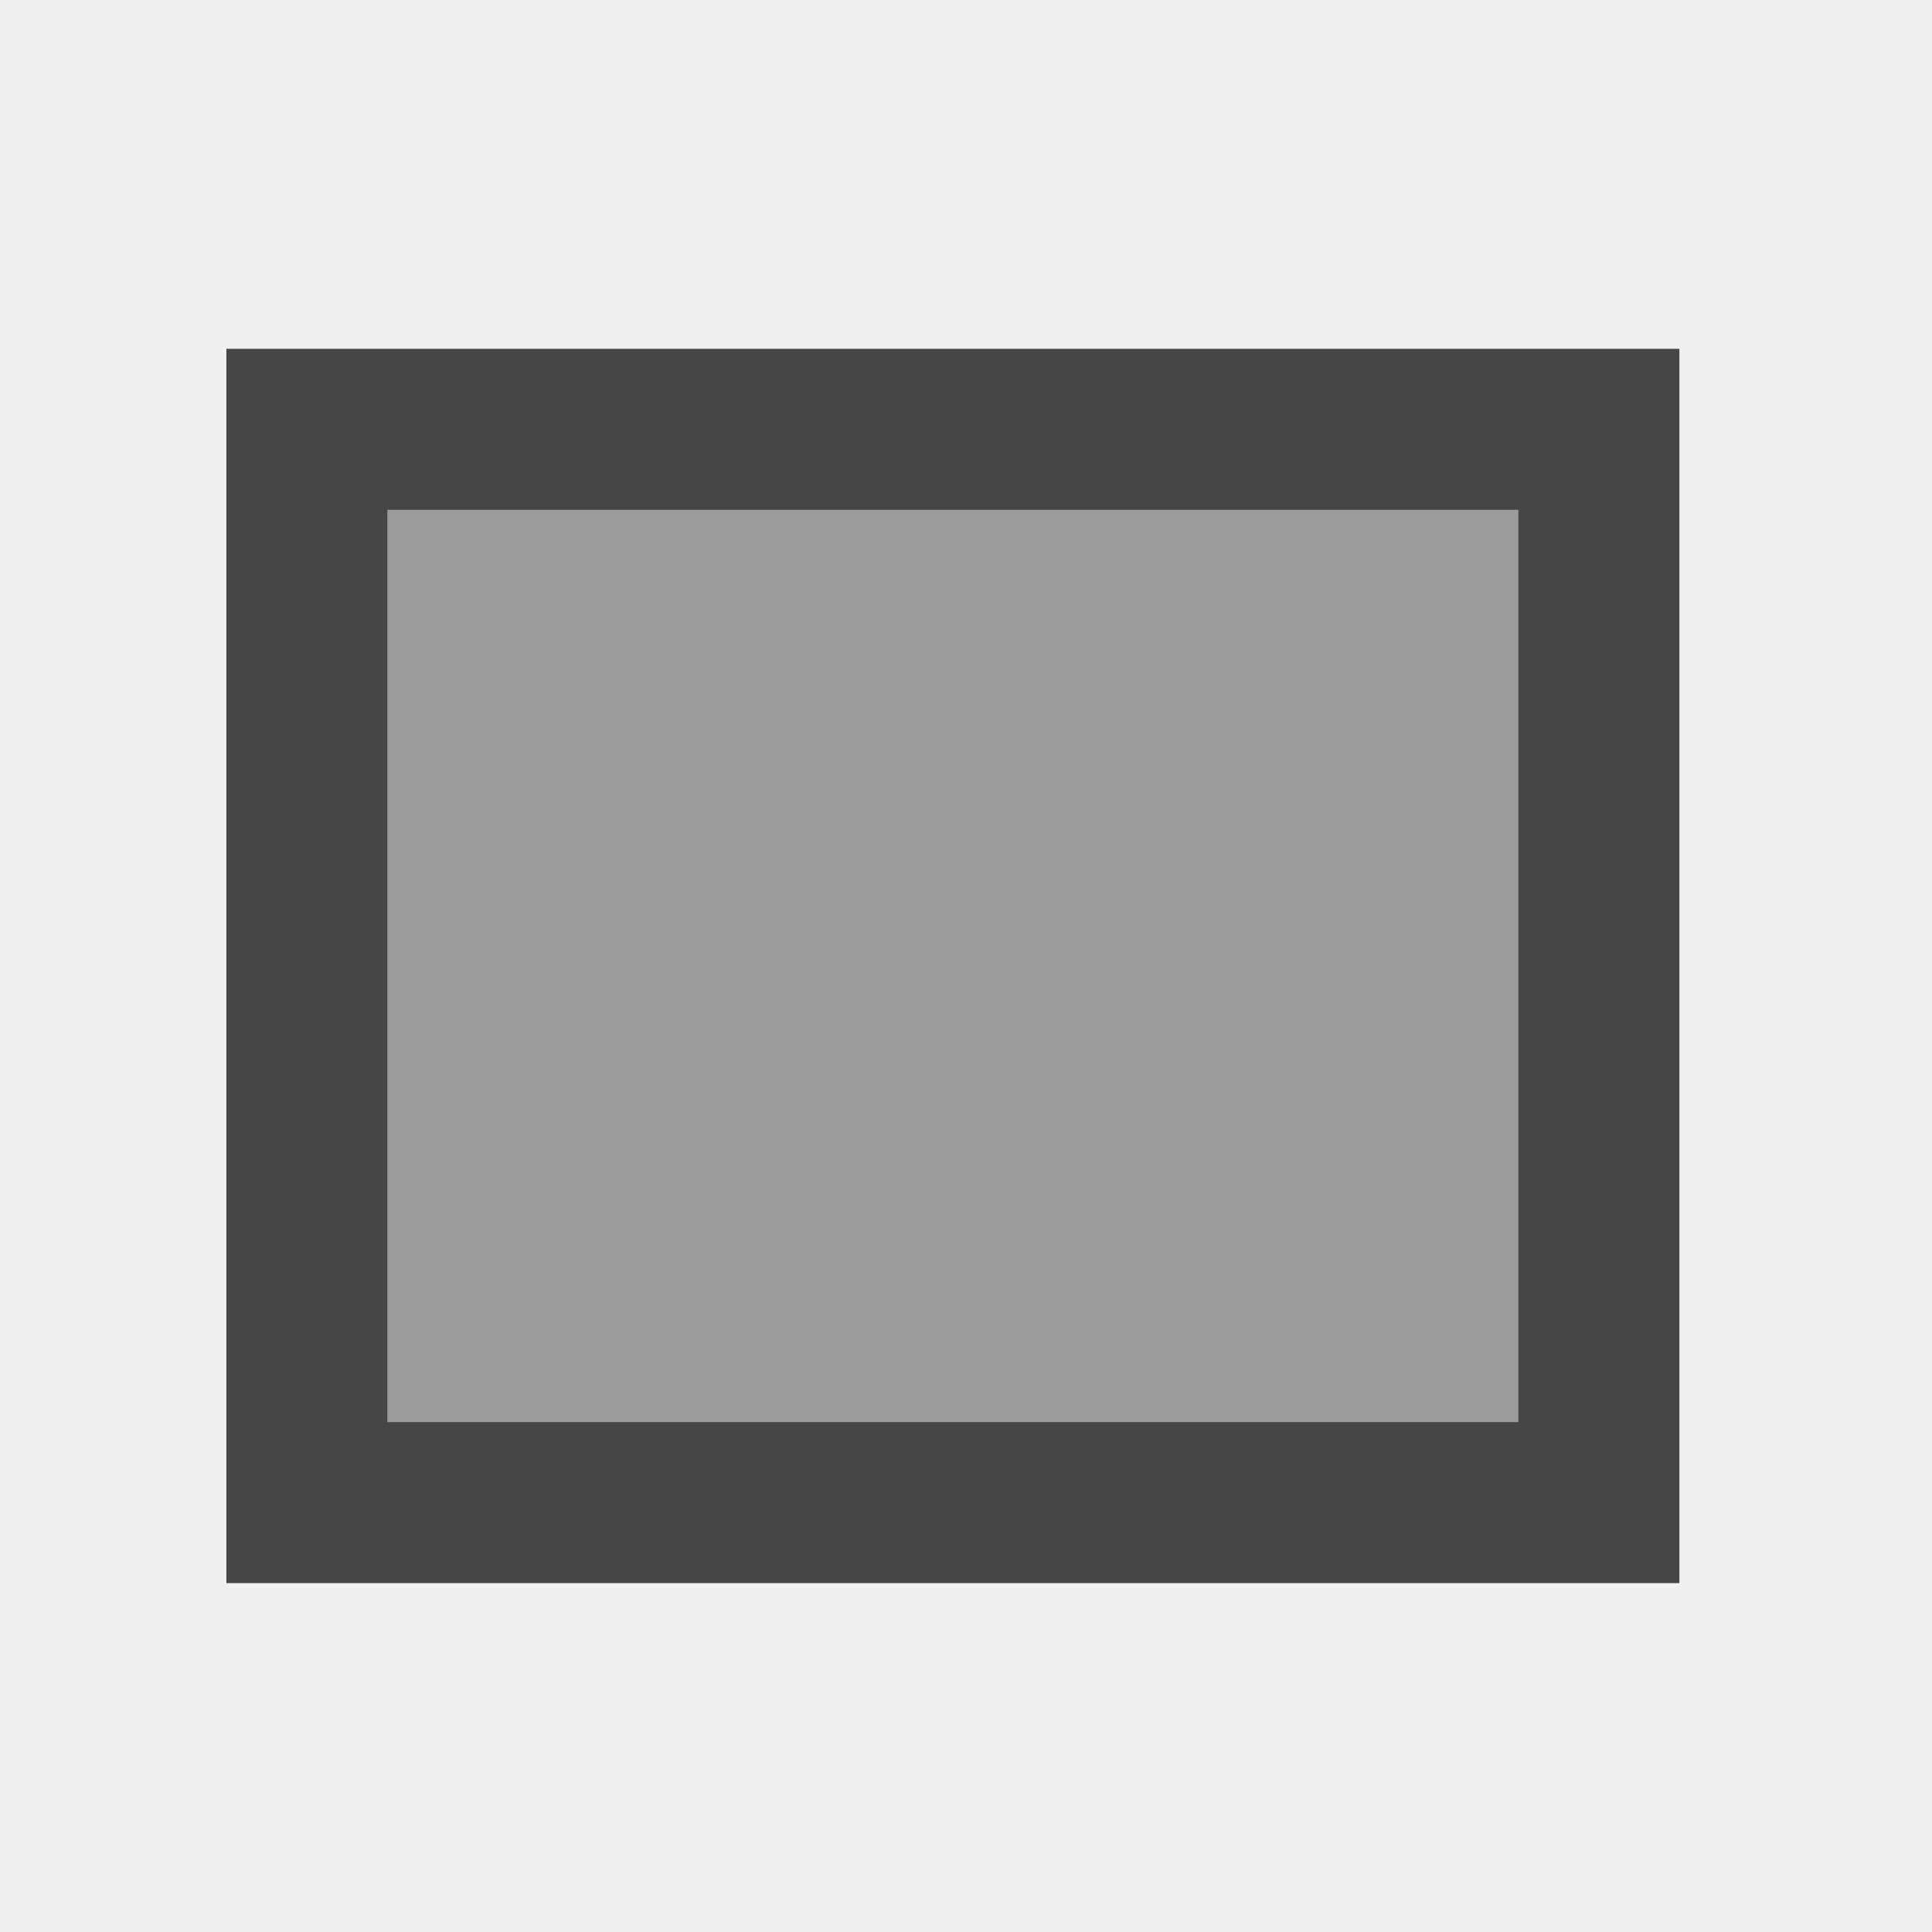
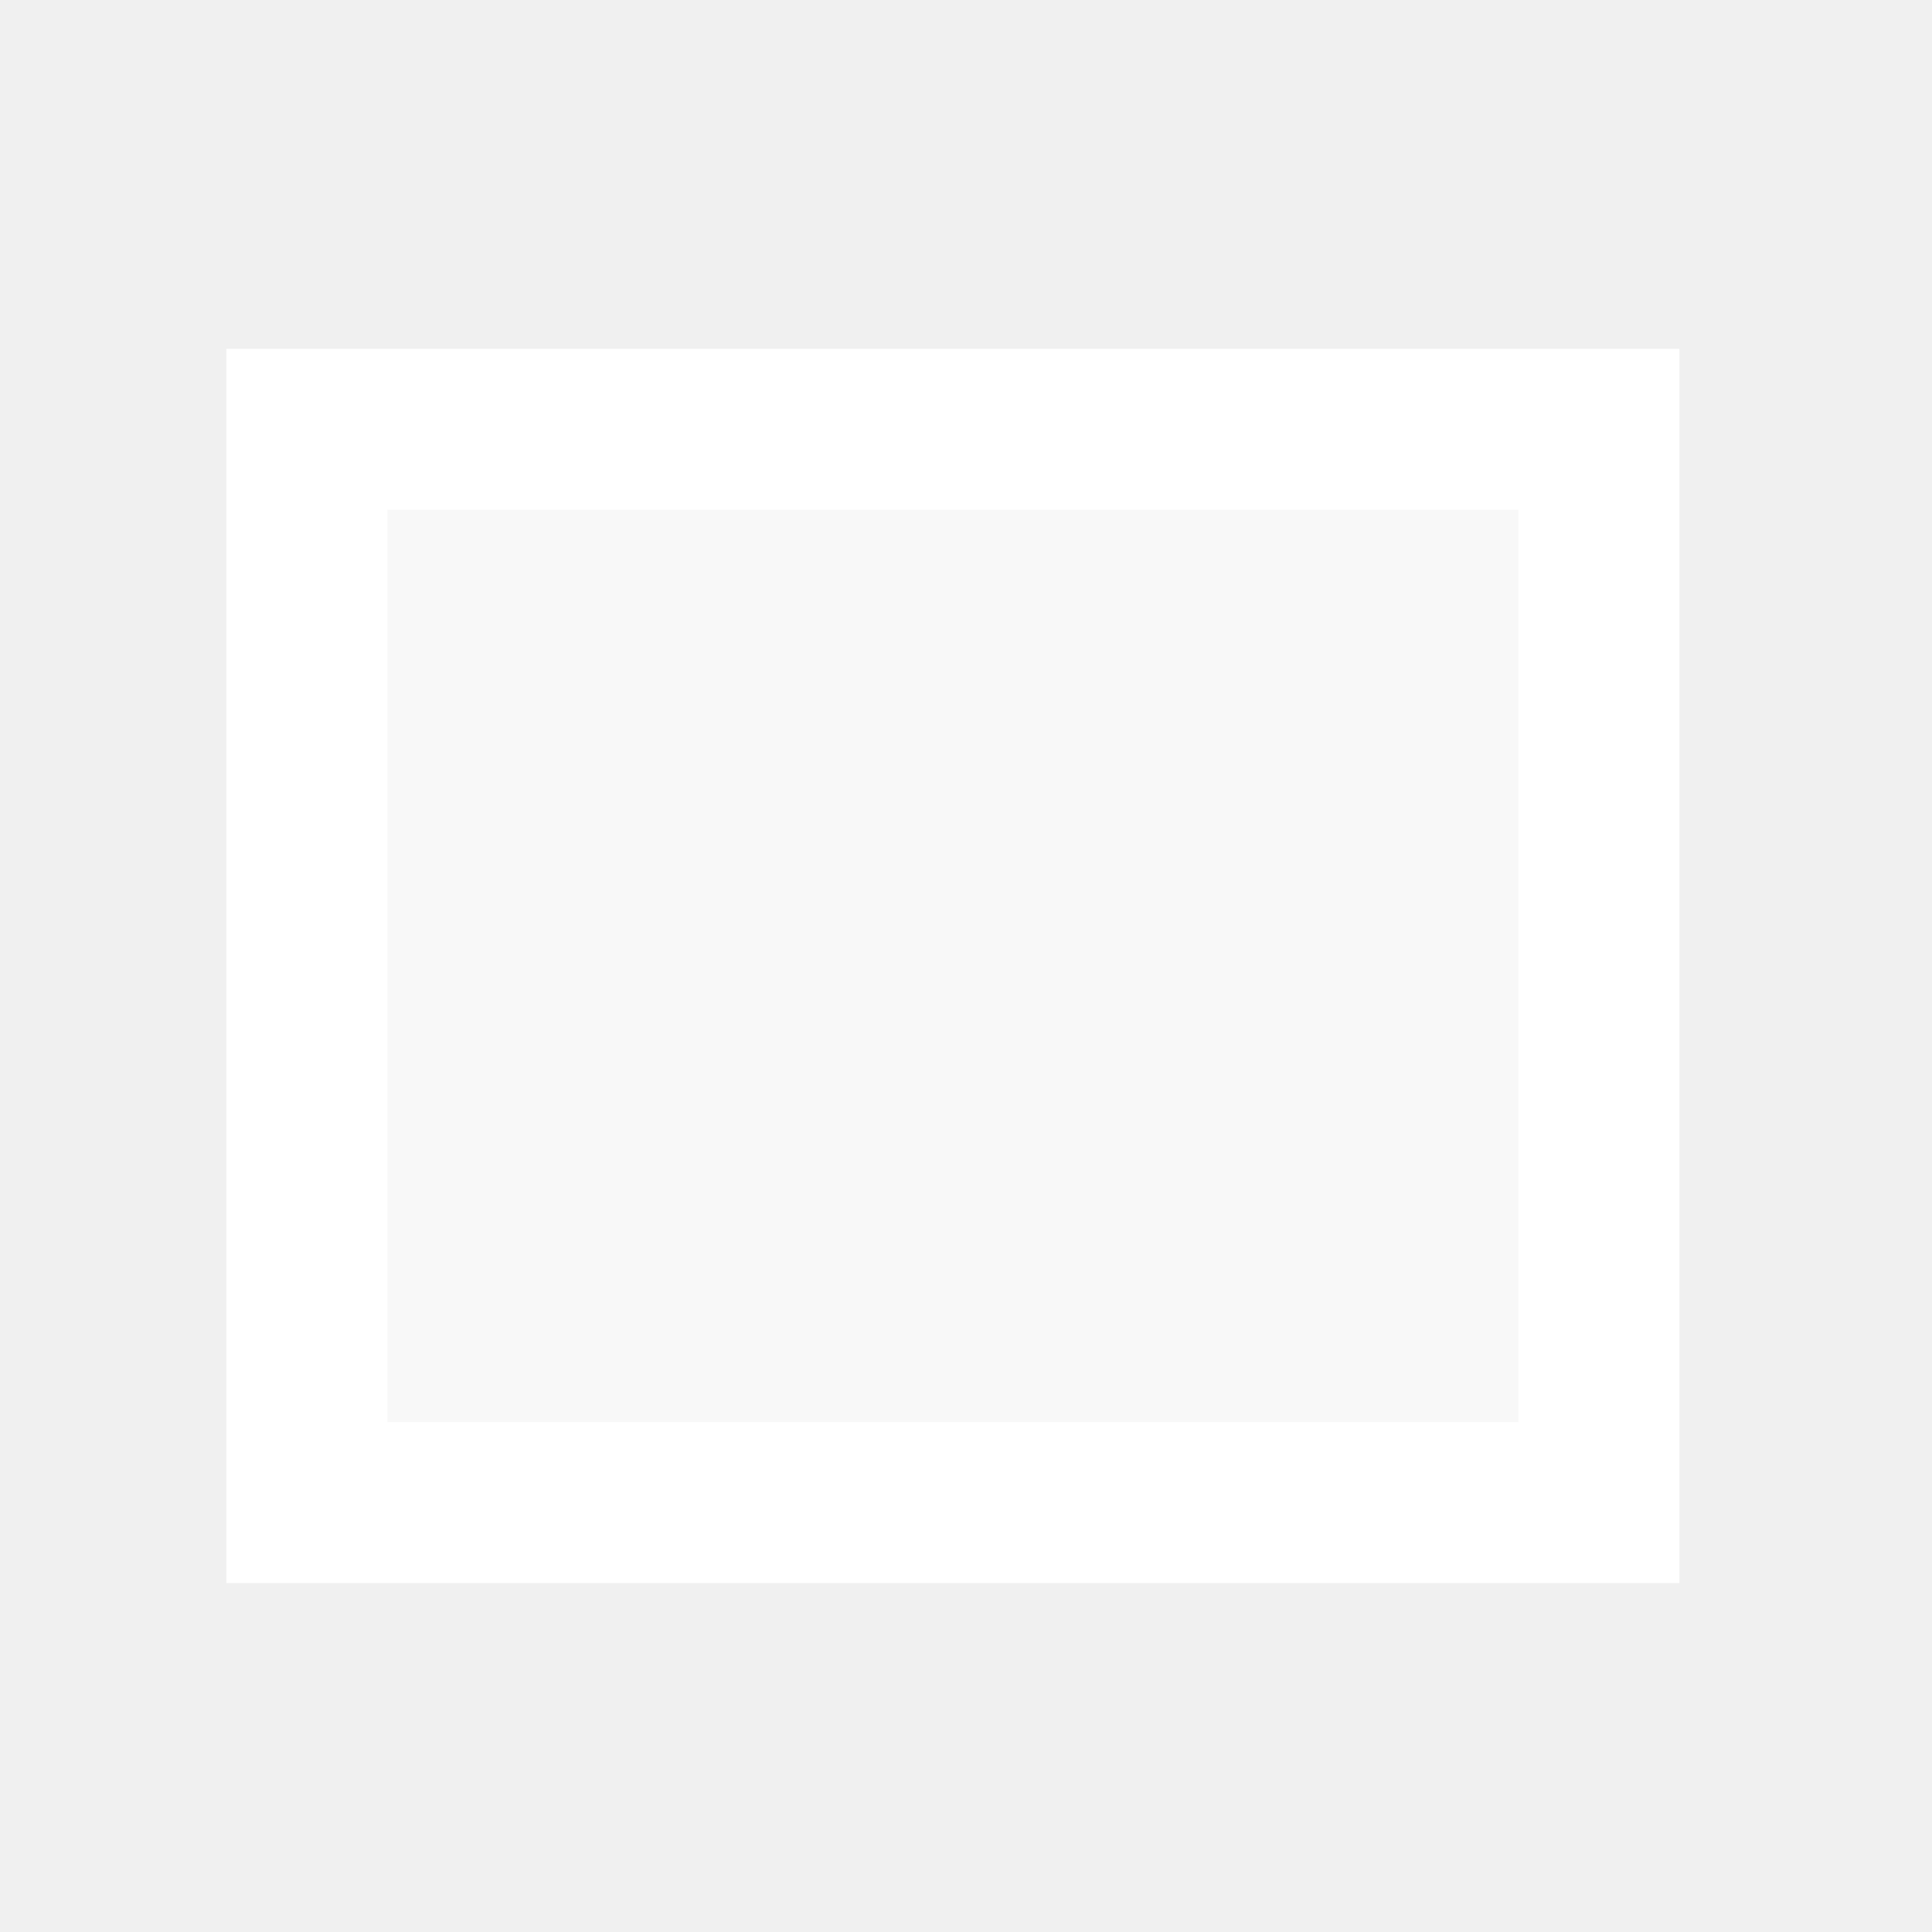
<svg xmlns="http://www.w3.org/2000/svg" width="24px" height="24px" viewBox="0 0 24 24" version="1.1">
  <g id="bounding-box-annotations" stroke="none" stroke-width="1" fill="none" fill-rule="evenodd">
    <g id="bbox-edition-step04-copy" transform="translate(-630, -670)">
      <g id="bounding-box-options" transform="translate(578, 667)">
        <g id="Group-3" transform="translate(9, 3)">
          <g id="Group-4" transform="translate(43, 0)">
            <rect id="Rectangle" x="0" y="0" width="24" height="24" />
-             <rect id="BBox" stroke="#464646" stroke-width="2" fill-opacity="0.5" fill="#464646" x="3.812" y="5.333" width="16.05" height="13.333" />
+             <rect id="BBox" stroke="#fff" stroke-width="2" fill-opacity="0.5" fill="#fff" x="3.812" y="5.333" width="16.05" height="13.333" />
          </g>
        </g>
      </g>
    </g>
  </g>
</svg>
